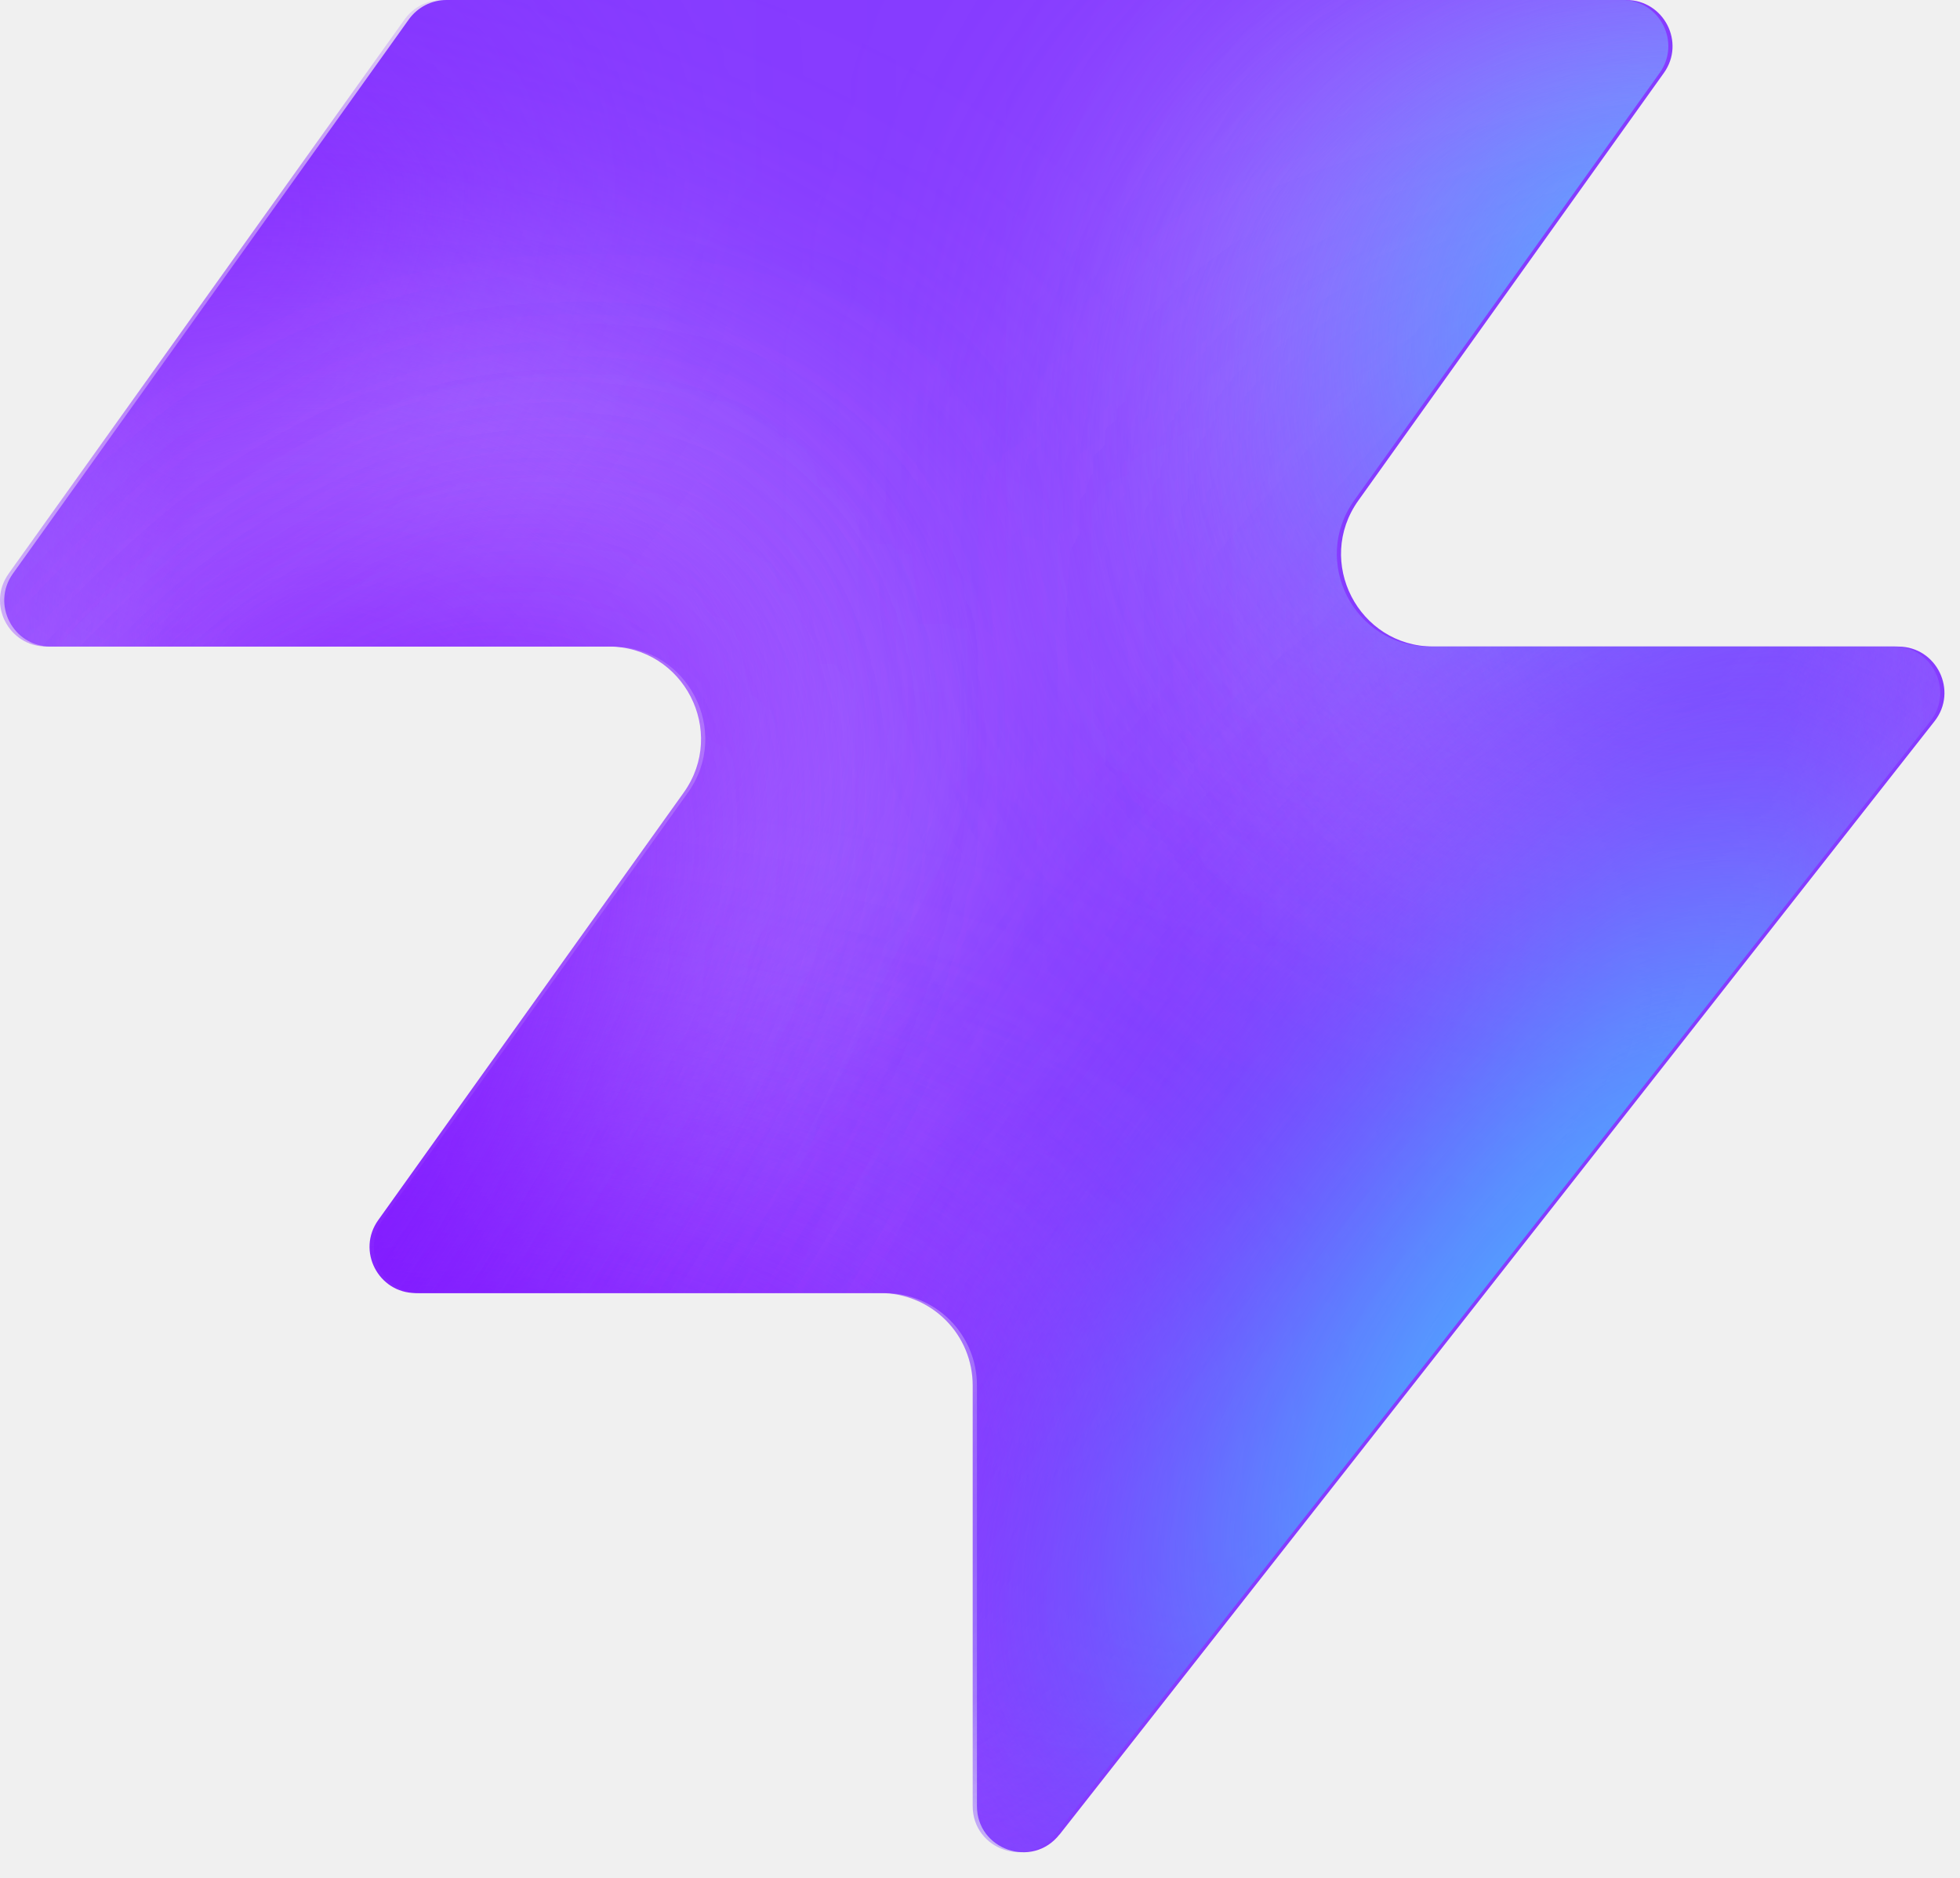
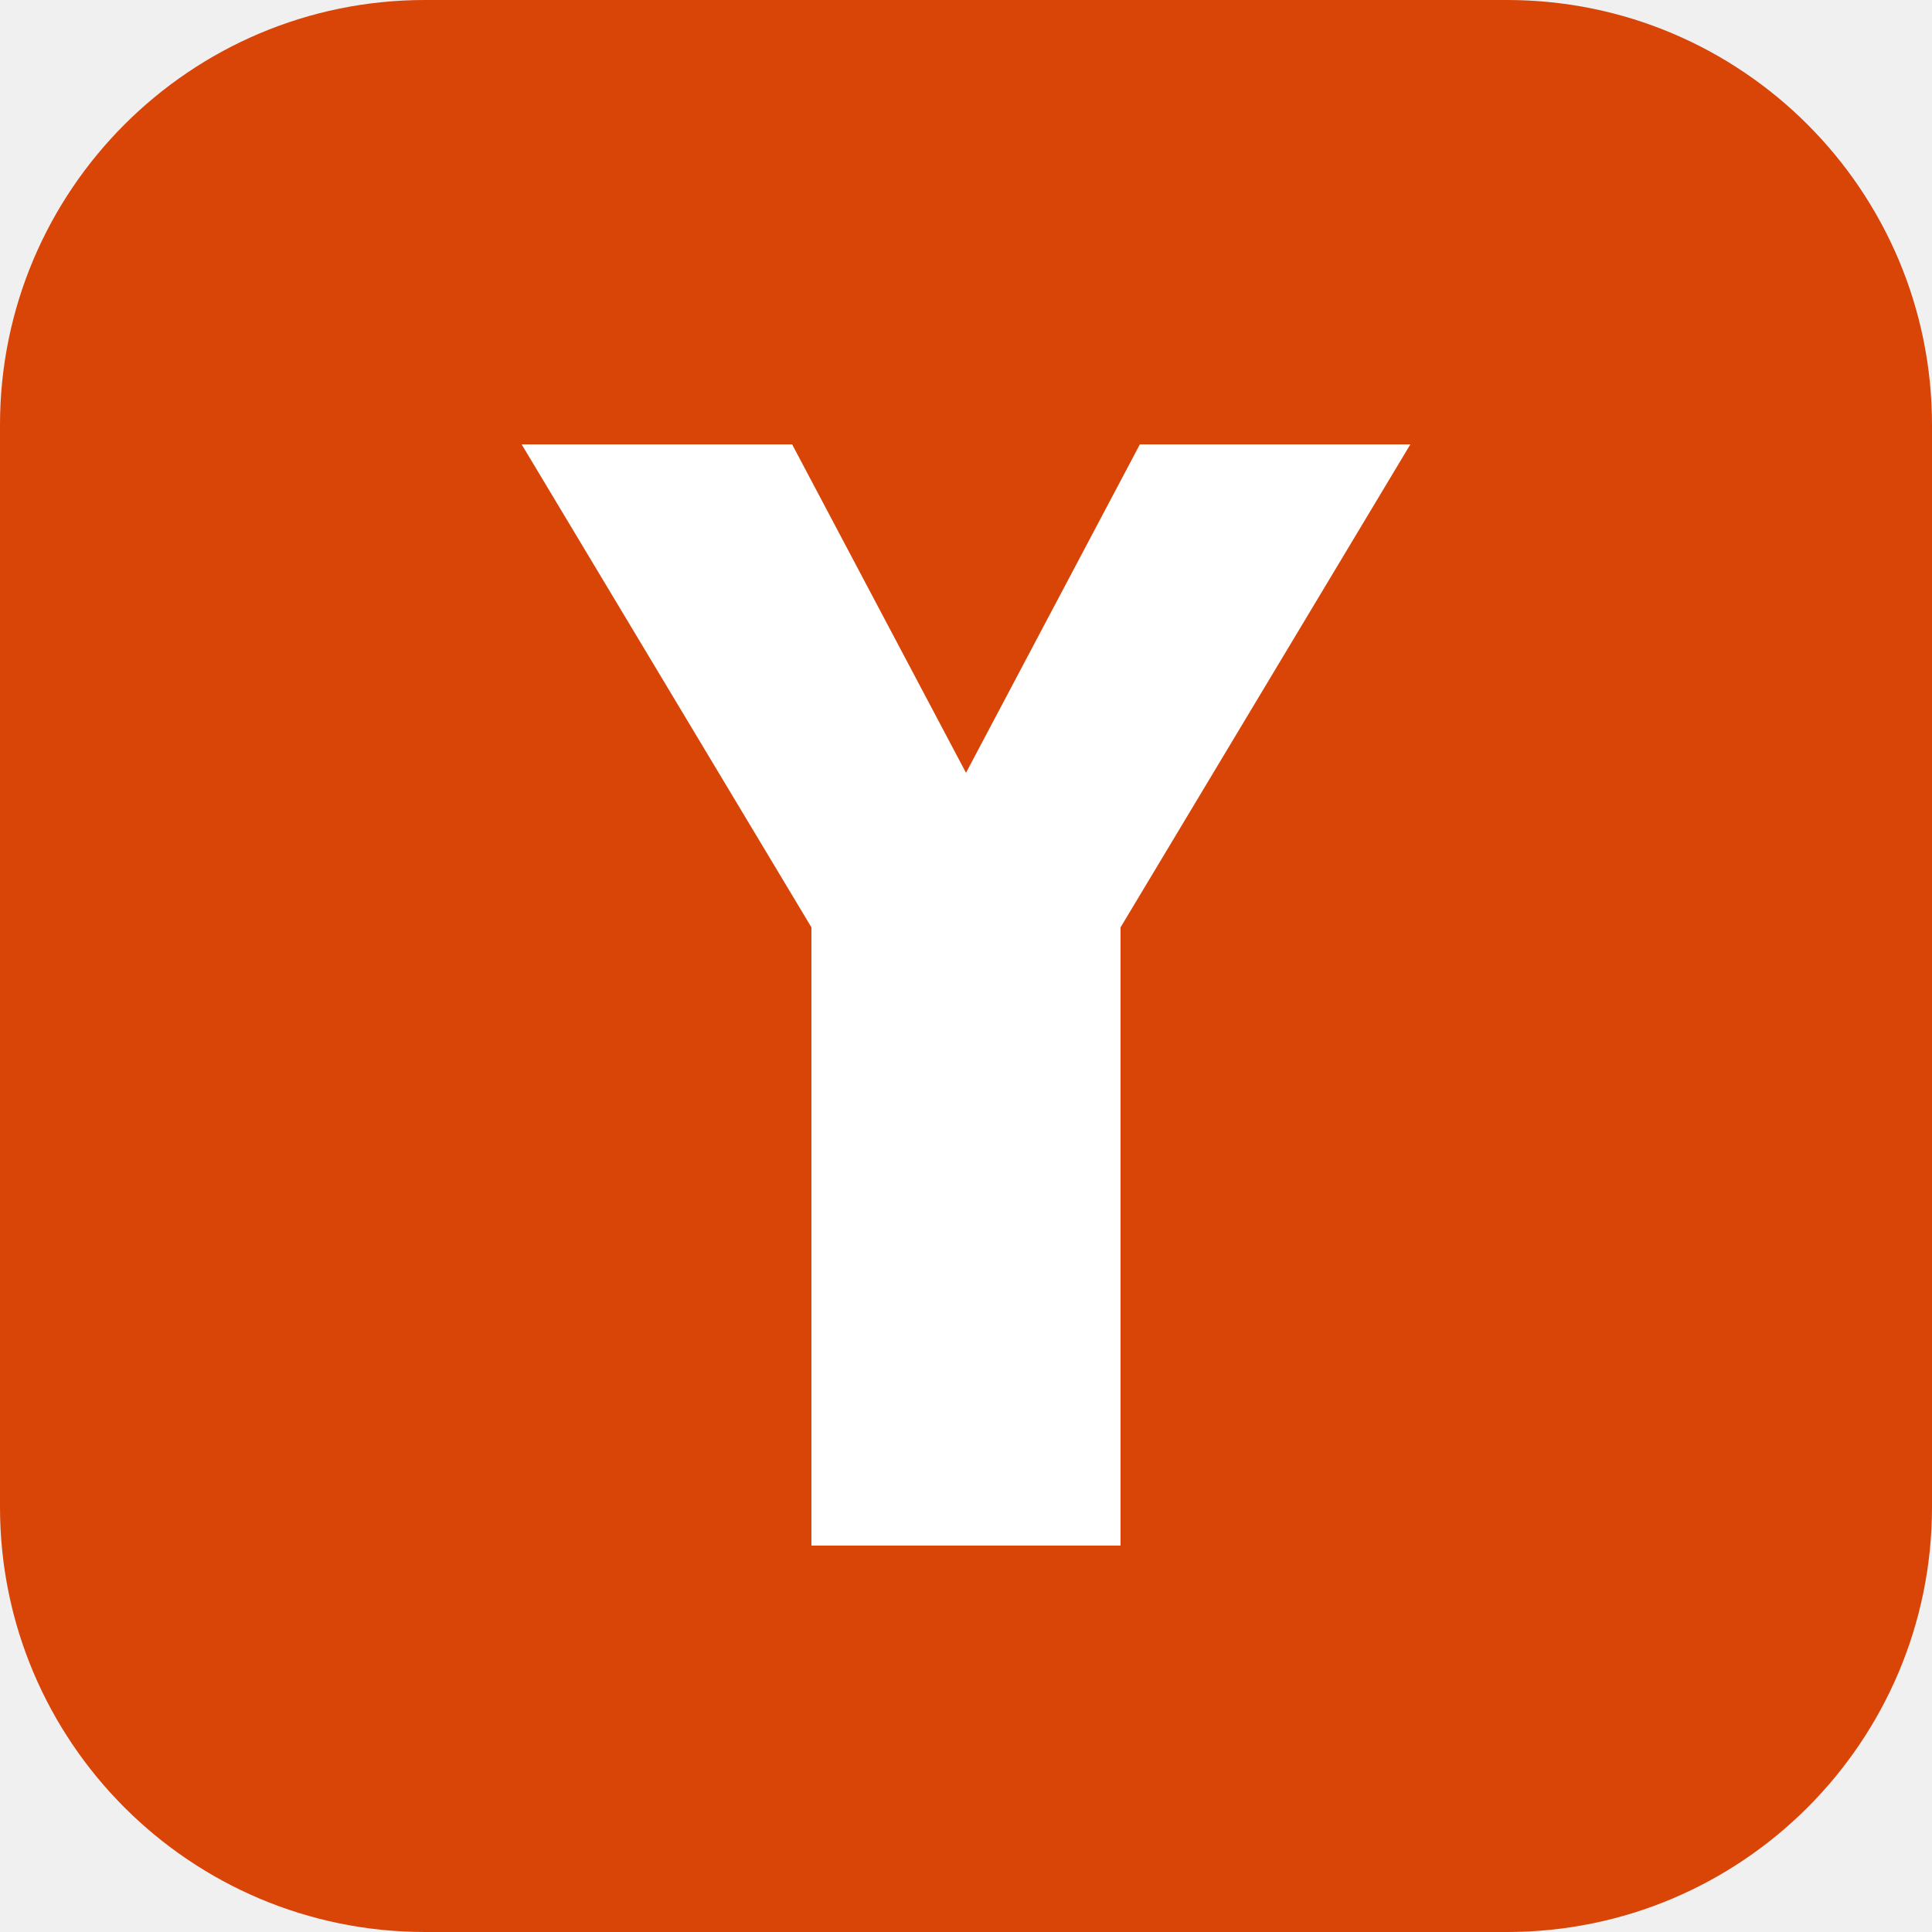
- <svg xmlns="http://www.w3.org/2000/svg" width="48" height="46" fill="none" viewBox="0 0 48 46">
-   <path fill="#863bff" d="M25.946 44.938c-.664.845-2.021.375-2.021-.698V33.937a2.26 2.26 0 0 0-2.262-2.262H10.287c-.92 0-1.456-1.04-.92-1.788l7.48-10.471c1.07-1.497 0-3.578-1.842-3.578H1.237c-.92 0-1.456-1.04-.92-1.788L10.013.474c.214-.297.556-.474.92-.474h28.894c.92 0 1.456 1.04.92 1.788l-7.48 10.471c-1.07 1.498 0 3.579 1.842 3.579h11.377c.943 0 1.473 1.088.89 1.83L25.947 44.94z" style="fill:#863bff;fill:color(display-p3 .525 .23 1);fill-opacity:1" />
-   <mask id="a" width="48" height="46" x="0" y="0" maskUnits="userSpaceOnUse" style="mask-type:alpha">
-     <path fill="#000" d="M25.842 44.938c-.664.844-2.021.375-2.021-.698V33.937a2.26 2.26 0 0 0-2.262-2.262H10.183c-.92 0-1.456-1.04-.92-1.788l7.48-10.471c1.07-1.498 0-3.579-1.842-3.579H1.133c-.92 0-1.456-1.04-.92-1.787L9.91.473c.214-.297.556-.474.92-.474h28.894c.92 0 1.456 1.04.92 1.788l-7.48 10.471c-1.07 1.498 0 3.578 1.842 3.578h11.377c.943 0 1.473 1.088.89 1.832L25.843 44.94z" style="fill:#000;fill-opacity:1" />
-   </mask>
-   <g mask="url(#a)">
-     <g filter="url(#b)">
-       <ellipse cx="5.508" cy="14.704" fill="#ede6ff" rx="5.508" ry="14.704" style="fill:#ede6ff;fill:color(display-p3 .927 .903 1);fill-opacity:1" transform="matrix(.00324 1 1 -.00324 -4.47 31.516)" />
-     </g>
-     <g filter="url(#c)">
-       <ellipse cx="10.399" cy="29.851" fill="#ede6ff" rx="10.399" ry="29.851" style="fill:#ede6ff;fill:color(display-p3 .927 .903 1);fill-opacity:1" transform="matrix(.00324 1 1 -.00324 -39.328 7.883)" />
-     </g>
-     <g filter="url(#d)">
-       <ellipse cx="5.508" cy="30.487" fill="#7e14ff" rx="5.508" ry="30.487" style="fill:#7e14ff;fill:color(display-p3 .492 .077 1);fill-opacity:1" transform="rotate(89.814 -25.913 -14.639)scale(1 -1)" />
-     </g>
-     <g filter="url(#e)">
-       <ellipse cx="5.508" cy="30.599" fill="#7e14ff" rx="5.508" ry="30.599" style="fill:#7e14ff;fill:color(display-p3 .492 .077 1);fill-opacity:1" transform="rotate(89.814 -32.644 -3.334)scale(1 -1)" />
-     </g>
-     <g filter="url(#f)">
-       <ellipse cx="5.508" cy="30.599" fill="#7e14ff" rx="5.508" ry="30.599" style="fill:#7e14ff;fill:color(display-p3 .492 .077 1);fill-opacity:1" transform="matrix(.00324 1 1 -.00324 -34.34 30.47)" />
-     </g>
-     <g filter="url(#g)">
-       <ellipse cx="14.072" cy="22.078" fill="#ede6ff" rx="14.072" ry="22.078" style="fill:#ede6ff;fill:color(display-p3 .927 .903 1);fill-opacity:1" transform="rotate(93.35 24.506 48.493)scale(-1 1)" />
-     </g>
-     <g filter="url(#h)">
-       <ellipse cx="3.47" cy="21.501" fill="#7e14ff" rx="3.47" ry="21.501" style="fill:#7e14ff;fill:color(display-p3 .492 .077 1);fill-opacity:1" transform="rotate(89.009 28.708 47.59)scale(-1 1)" />
-     </g>
-     <g filter="url(#i)">
-       <ellipse cx="3.47" cy="21.501" fill="#7e14ff" rx="3.47" ry="21.501" style="fill:#7e14ff;fill:color(display-p3 .492 .077 1);fill-opacity:1" transform="rotate(89.009 28.708 47.59)scale(-1 1)" />
-     </g>
-     <g filter="url(#j)">
-       <ellipse cx=".387" cy="8.972" fill="#7e14ff" rx="4.407" ry="29.108" style="fill:#7e14ff;fill:color(display-p3 .492 .077 1);fill-opacity:1" transform="rotate(39.51 .387 8.972)" />
-     </g>
-     <g filter="url(#k)">
-       <ellipse cx="47.523" cy="-6.092" fill="#7e14ff" rx="4.407" ry="29.108" style="fill:#7e14ff;fill:color(display-p3 .492 .077 1);fill-opacity:1" transform="rotate(37.892 47.523 -6.092)" />
-     </g>
-     <g filter="url(#l)">
-       <ellipse cx="41.412" cy="6.333" fill="#47bfff" rx="5.971" ry="9.665" style="fill:#47bfff;fill:color(display-p3 .28 .748 1);fill-opacity:1" transform="rotate(37.892 41.412 6.333)" />
-     </g>
-     <g filter="url(#m)">
-       <ellipse cx="-1.879" cy="38.332" fill="#7e14ff" rx="4.407" ry="29.108" style="fill:#7e14ff;fill:color(display-p3 .492 .077 1);fill-opacity:1" transform="rotate(37.892 -1.88 38.332)" />
-     </g>
-     <g filter="url(#n)">
-       <ellipse cx="-1.879" cy="38.332" fill="#7e14ff" rx="4.407" ry="29.108" style="fill:#7e14ff;fill:color(display-p3 .492 .077 1);fill-opacity:1" transform="rotate(37.892 -1.88 38.332)" />
-     </g>
-     <g filter="url(#o)">
-       <ellipse cx="35.651" cy="29.907" fill="#7e14ff" rx="4.407" ry="29.108" style="fill:#7e14ff;fill:color(display-p3 .492 .077 1);fill-opacity:1" transform="rotate(37.892 35.651 29.907)" />
-     </g>
-     <g filter="url(#p)">
-       <ellipse cx="38.418" cy="32.4" fill="#47bfff" rx="5.971" ry="15.297" style="fill:#47bfff;fill:color(display-p3 .28 .748 1);fill-opacity:1" transform="rotate(37.892 38.418 32.4)" />
-     </g>
-   </g>
-   <defs>
-     <filter id="b" width="60.045" height="41.654" x="-19.77" y="16.149" color-interpolation-filters="sRGB" filterUnits="userSpaceOnUse">
-       <feFlood flood-opacity="0" result="BackgroundImageFix" />
-       <feBlend in="SourceGraphic" in2="BackgroundImageFix" result="shape" />
-       <feGaussianBlur result="effect1_foregroundBlur_2002_17158" stdDeviation="7.659" />
-     </filter>
-     <filter id="c" width="90.34" height="51.437" x="-54.613" y="-7.533" color-interpolation-filters="sRGB" filterUnits="userSpaceOnUse">
-       <feFlood flood-opacity="0" result="BackgroundImageFix" />
-       <feBlend in="SourceGraphic" in2="BackgroundImageFix" result="shape" />
-       <feGaussianBlur result="effect1_foregroundBlur_2002_17158" stdDeviation="7.659" />
-     </filter>
-     <filter id="d" width="79.355" height="29.4" x="-49.64" y="2.03" color-interpolation-filters="sRGB" filterUnits="userSpaceOnUse">
-       <feFlood flood-opacity="0" result="BackgroundImageFix" />
-       <feBlend in="SourceGraphic" in2="BackgroundImageFix" result="shape" />
-       <feGaussianBlur result="effect1_foregroundBlur_2002_17158" stdDeviation="4.596" />
-     </filter>
-     <filter id="e" width="79.579" height="29.4" x="-45.045" y="20.029" color-interpolation-filters="sRGB" filterUnits="userSpaceOnUse">
-       <feFlood flood-opacity="0" result="BackgroundImageFix" />
-       <feBlend in="SourceGraphic" in2="BackgroundImageFix" result="shape" />
-       <feGaussianBlur result="effect1_foregroundBlur_2002_17158" stdDeviation="4.596" />
-     </filter>
-     <filter id="f" width="79.579" height="29.4" x="-43.513" y="21.178" color-interpolation-filters="sRGB" filterUnits="userSpaceOnUse">
-       <feFlood flood-opacity="0" result="BackgroundImageFix" />
-       <feBlend in="SourceGraphic" in2="BackgroundImageFix" result="shape" />
-       <feGaussianBlur result="effect1_foregroundBlur_2002_17158" stdDeviation="4.596" />
-     </filter>
-     <filter id="g" width="74.749" height="58.852" x="15.756" y="-17.901" color-interpolation-filters="sRGB" filterUnits="userSpaceOnUse">
-       <feFlood flood-opacity="0" result="BackgroundImageFix" />
-       <feBlend in="SourceGraphic" in2="BackgroundImageFix" result="shape" />
-       <feGaussianBlur result="effect1_foregroundBlur_2002_17158" stdDeviation="7.659" />
-     </filter>
-     <filter id="h" width="61.377" height="25.362" x="23.548" y="2.284" color-interpolation-filters="sRGB" filterUnits="userSpaceOnUse">
-       <feFlood flood-opacity="0" result="BackgroundImageFix" />
-       <feBlend in="SourceGraphic" in2="BackgroundImageFix" result="shape" />
-       <feGaussianBlur result="effect1_foregroundBlur_2002_17158" stdDeviation="4.596" />
-     </filter>
-     <filter id="i" width="61.377" height="25.362" x="23.548" y="2.284" color-interpolation-filters="sRGB" filterUnits="userSpaceOnUse">
-       <feFlood flood-opacity="0" result="BackgroundImageFix" />
-       <feBlend in="SourceGraphic" in2="BackgroundImageFix" result="shape" />
-       <feGaussianBlur result="effect1_foregroundBlur_2002_17158" stdDeviation="4.596" />
-     </filter>
-     <filter id="j" width="56.045" height="63.649" x="-27.636" y="-22.853" color-interpolation-filters="sRGB" filterUnits="userSpaceOnUse">
-       <feFlood flood-opacity="0" result="BackgroundImageFix" />
-       <feBlend in="SourceGraphic" in2="BackgroundImageFix" result="shape" />
-       <feGaussianBlur result="effect1_foregroundBlur_2002_17158" stdDeviation="4.596" />
-     </filter>
-     <filter id="k" width="54.814" height="64.646" x="20.116" y="-38.415" color-interpolation-filters="sRGB" filterUnits="userSpaceOnUse">
-       <feFlood flood-opacity="0" result="BackgroundImageFix" />
-       <feBlend in="SourceGraphic" in2="BackgroundImageFix" result="shape" />
-       <feGaussianBlur result="effect1_foregroundBlur_2002_17158" stdDeviation="4.596" />
-     </filter>
-     <filter id="l" width="33.541" height="35.313" x="24.641" y="-11.323" color-interpolation-filters="sRGB" filterUnits="userSpaceOnUse">
-       <feFlood flood-opacity="0" result="BackgroundImageFix" />
-       <feBlend in="SourceGraphic" in2="BackgroundImageFix" result="shape" />
-       <feGaussianBlur result="effect1_foregroundBlur_2002_17158" stdDeviation="4.596" />
-     </filter>
-     <filter id="m" width="54.814" height="64.646" x="-29.286" y="6.009" color-interpolation-filters="sRGB" filterUnits="userSpaceOnUse">
-       <feFlood flood-opacity="0" result="BackgroundImageFix" />
-       <feBlend in="SourceGraphic" in2="BackgroundImageFix" result="shape" />
-       <feGaussianBlur result="effect1_foregroundBlur_2002_17158" stdDeviation="4.596" />
-     </filter>
-     <filter id="n" width="54.814" height="64.646" x="-29.286" y="6.009" color-interpolation-filters="sRGB" filterUnits="userSpaceOnUse">
-       <feFlood flood-opacity="0" result="BackgroundImageFix" />
-       <feBlend in="SourceGraphic" in2="BackgroundImageFix" result="shape" />
-       <feGaussianBlur result="effect1_foregroundBlur_2002_17158" stdDeviation="4.596" />
-     </filter>
-     <filter id="o" width="54.814" height="64.646" x="8.244" y="-2.416" color-interpolation-filters="sRGB" filterUnits="userSpaceOnUse">
-       <feFlood flood-opacity="0" result="BackgroundImageFix" />
-       <feBlend in="SourceGraphic" in2="BackgroundImageFix" result="shape" />
-       <feGaussianBlur result="effect1_foregroundBlur_2002_17158" stdDeviation="4.596" />
-     </filter>
-     <filter id="p" width="39.409" height="43.623" x="18.713" y="10.588" color-interpolation-filters="sRGB" filterUnits="userSpaceOnUse">
-       <feFlood flood-opacity="0" result="BackgroundImageFix" />
-       <feBlend in="SourceGraphic" in2="BackgroundImageFix" result="shape" />
-       <feGaussianBlur result="effect1_foregroundBlur_2002_17158" stdDeviation="4.596" />
-     </filter>
-   </defs>
+ <svg xmlns="http://www.w3.org/2000/svg" viewBox="0 0 100 100">
+   <rect width="100" height="100" rx="22" fill="#d94407" />
+   <path d="M27 23 L41 23 L50 40 L59 23 L73 23 L58 48 L58 80 L42 80 L42 48 Z" fill="#fff" />
</svg>
